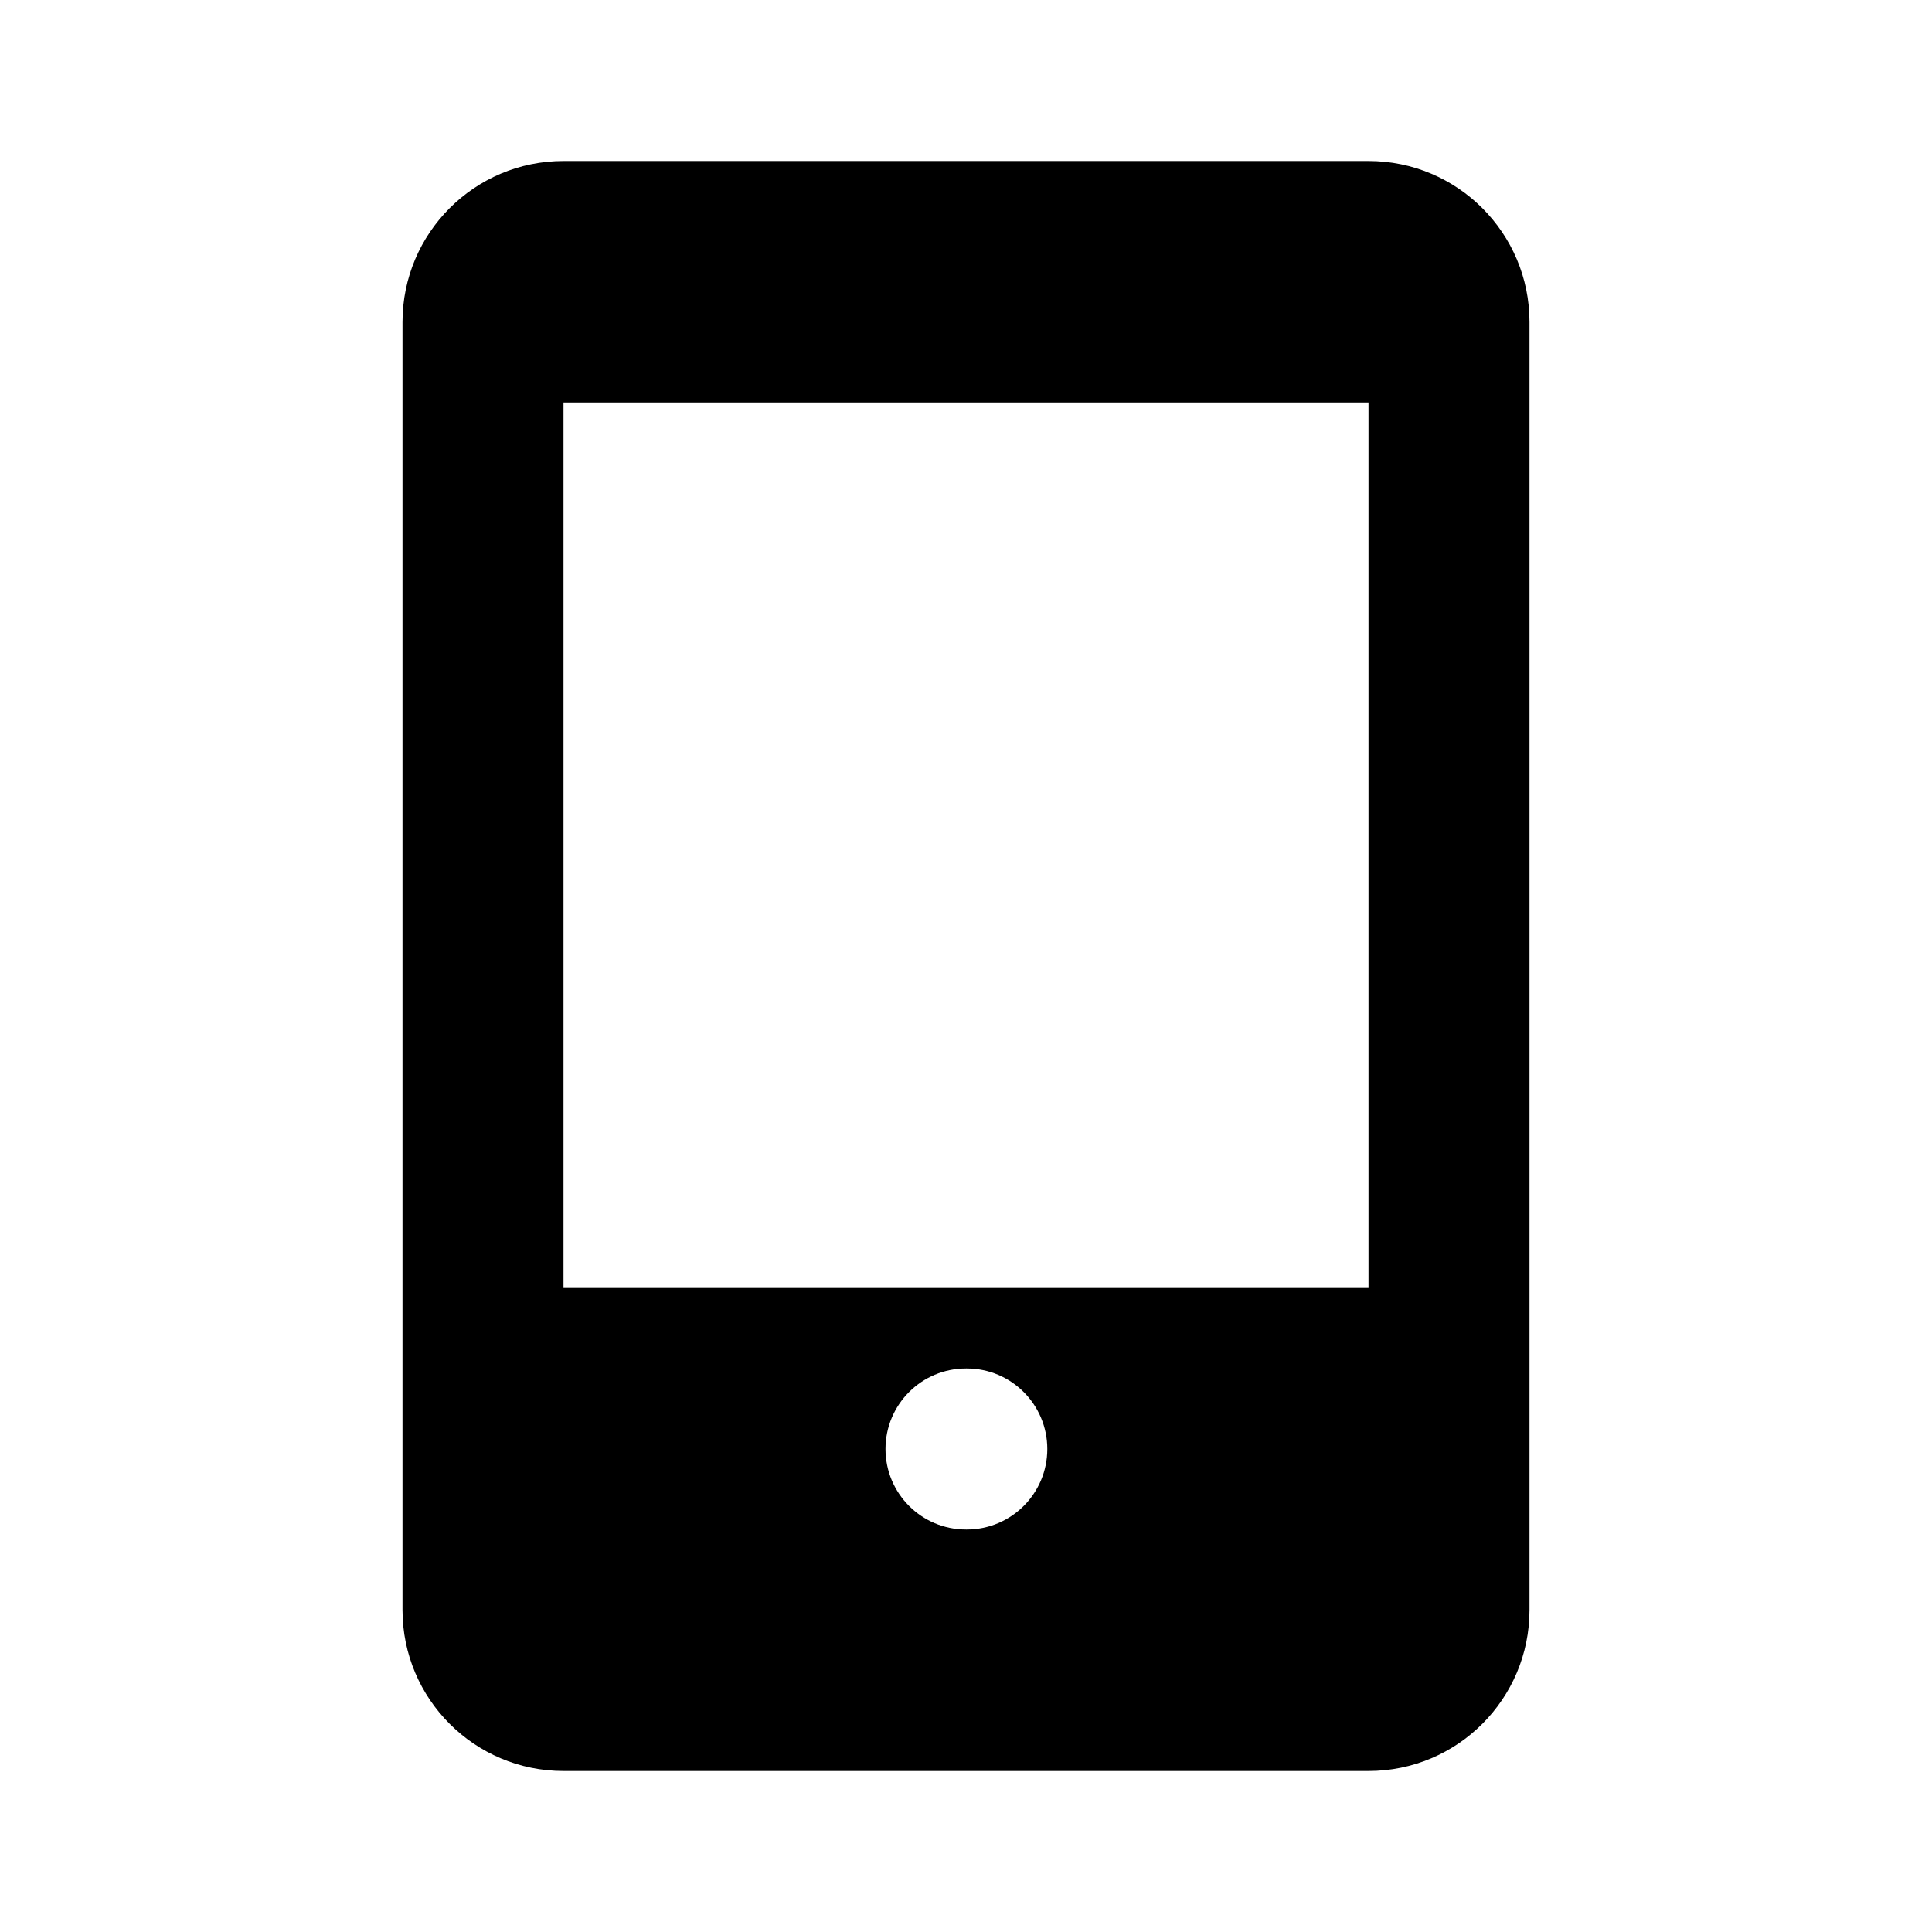
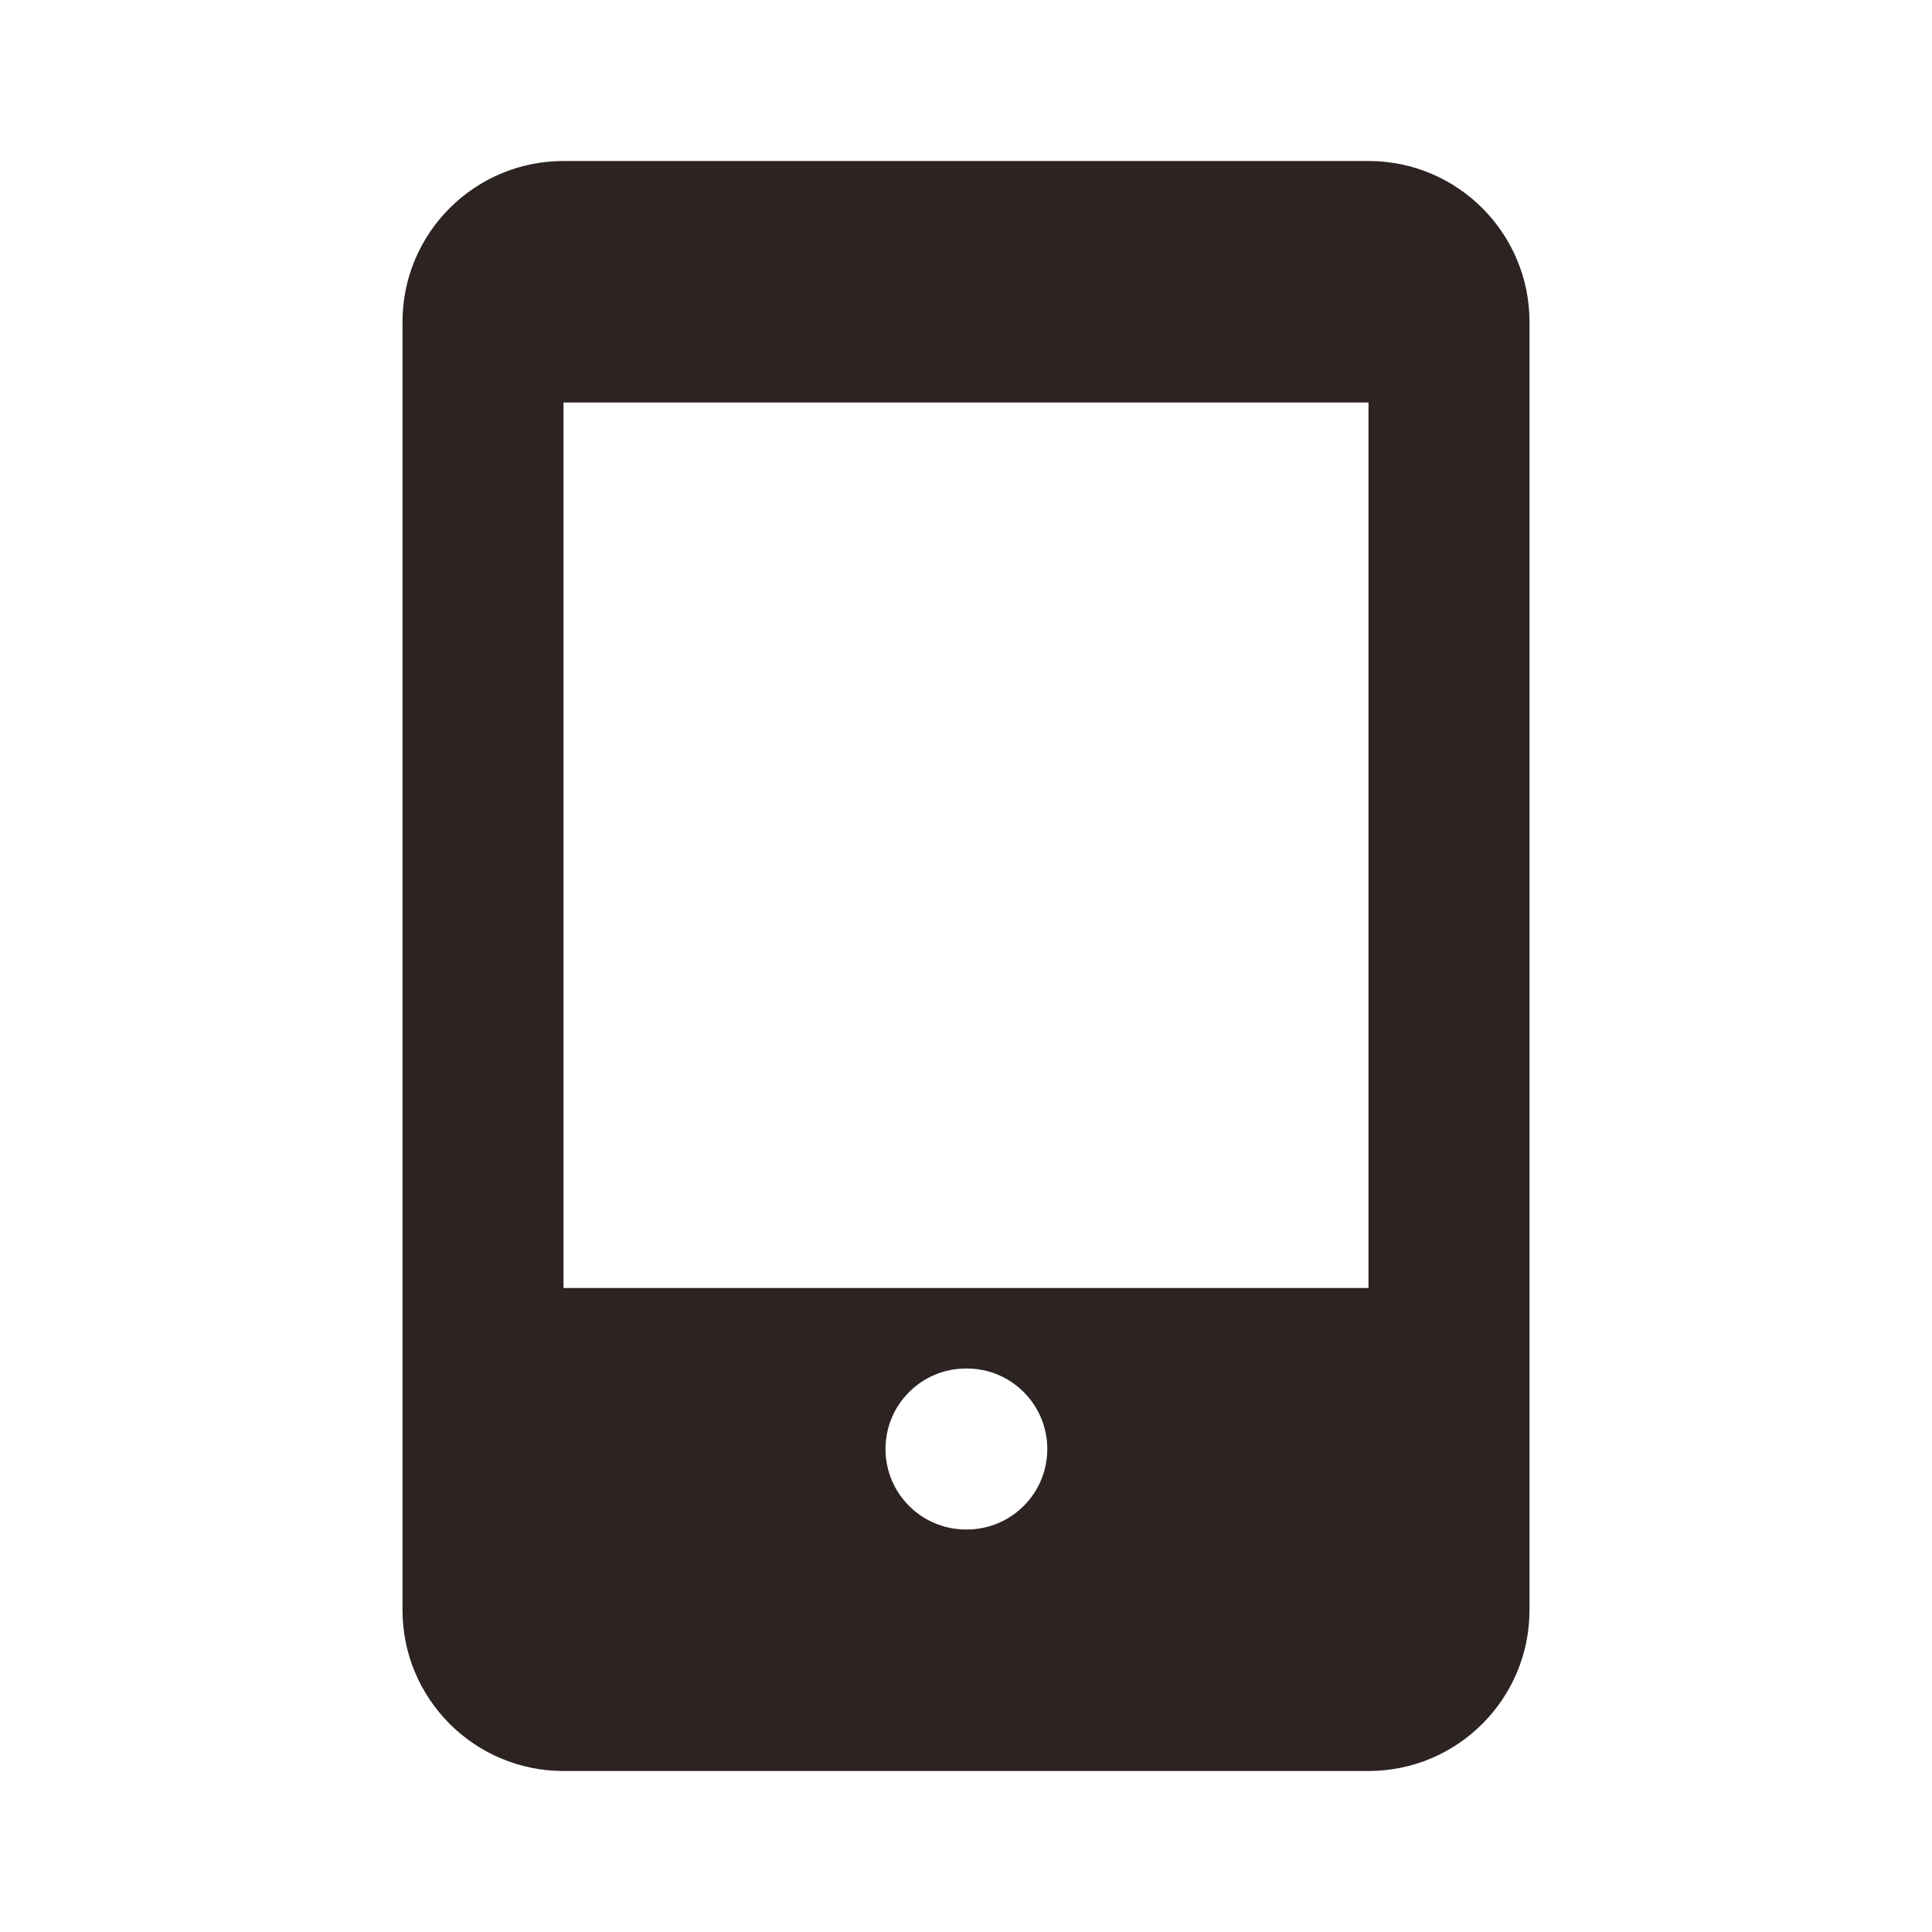
- <svg xmlns="http://www.w3.org/2000/svg" class="w-6 h-6 text-gray-800 dark:text-white" aria-hidden="true" width="24" height="24" fill="currentColor" viewBox="0 0 24 24">
+ <svg xmlns="http://www.w3.org/2000/svg" class="w-6 h-6 text-gray-800 dark:text-white" aria-hidden="true" width="24" height="24" fill="rgba(22, 12, 10, 0.9)" viewBox="0 0 24 24">
  <path fill-rule="evenodd" d="M5 4a2 2 0 0 1 2-2h10a2 2 0 0 1 2 2v16a2 2 0 0 1-2 2H7a2 2 0 0 1-2-2V4Zm12 12V5H7v11h10Zm-5 1a1 1 0 1 0 0 2h.01a1 1 0 1 0 0-2H12Z" clip-rule="evenodd" />
</svg>
